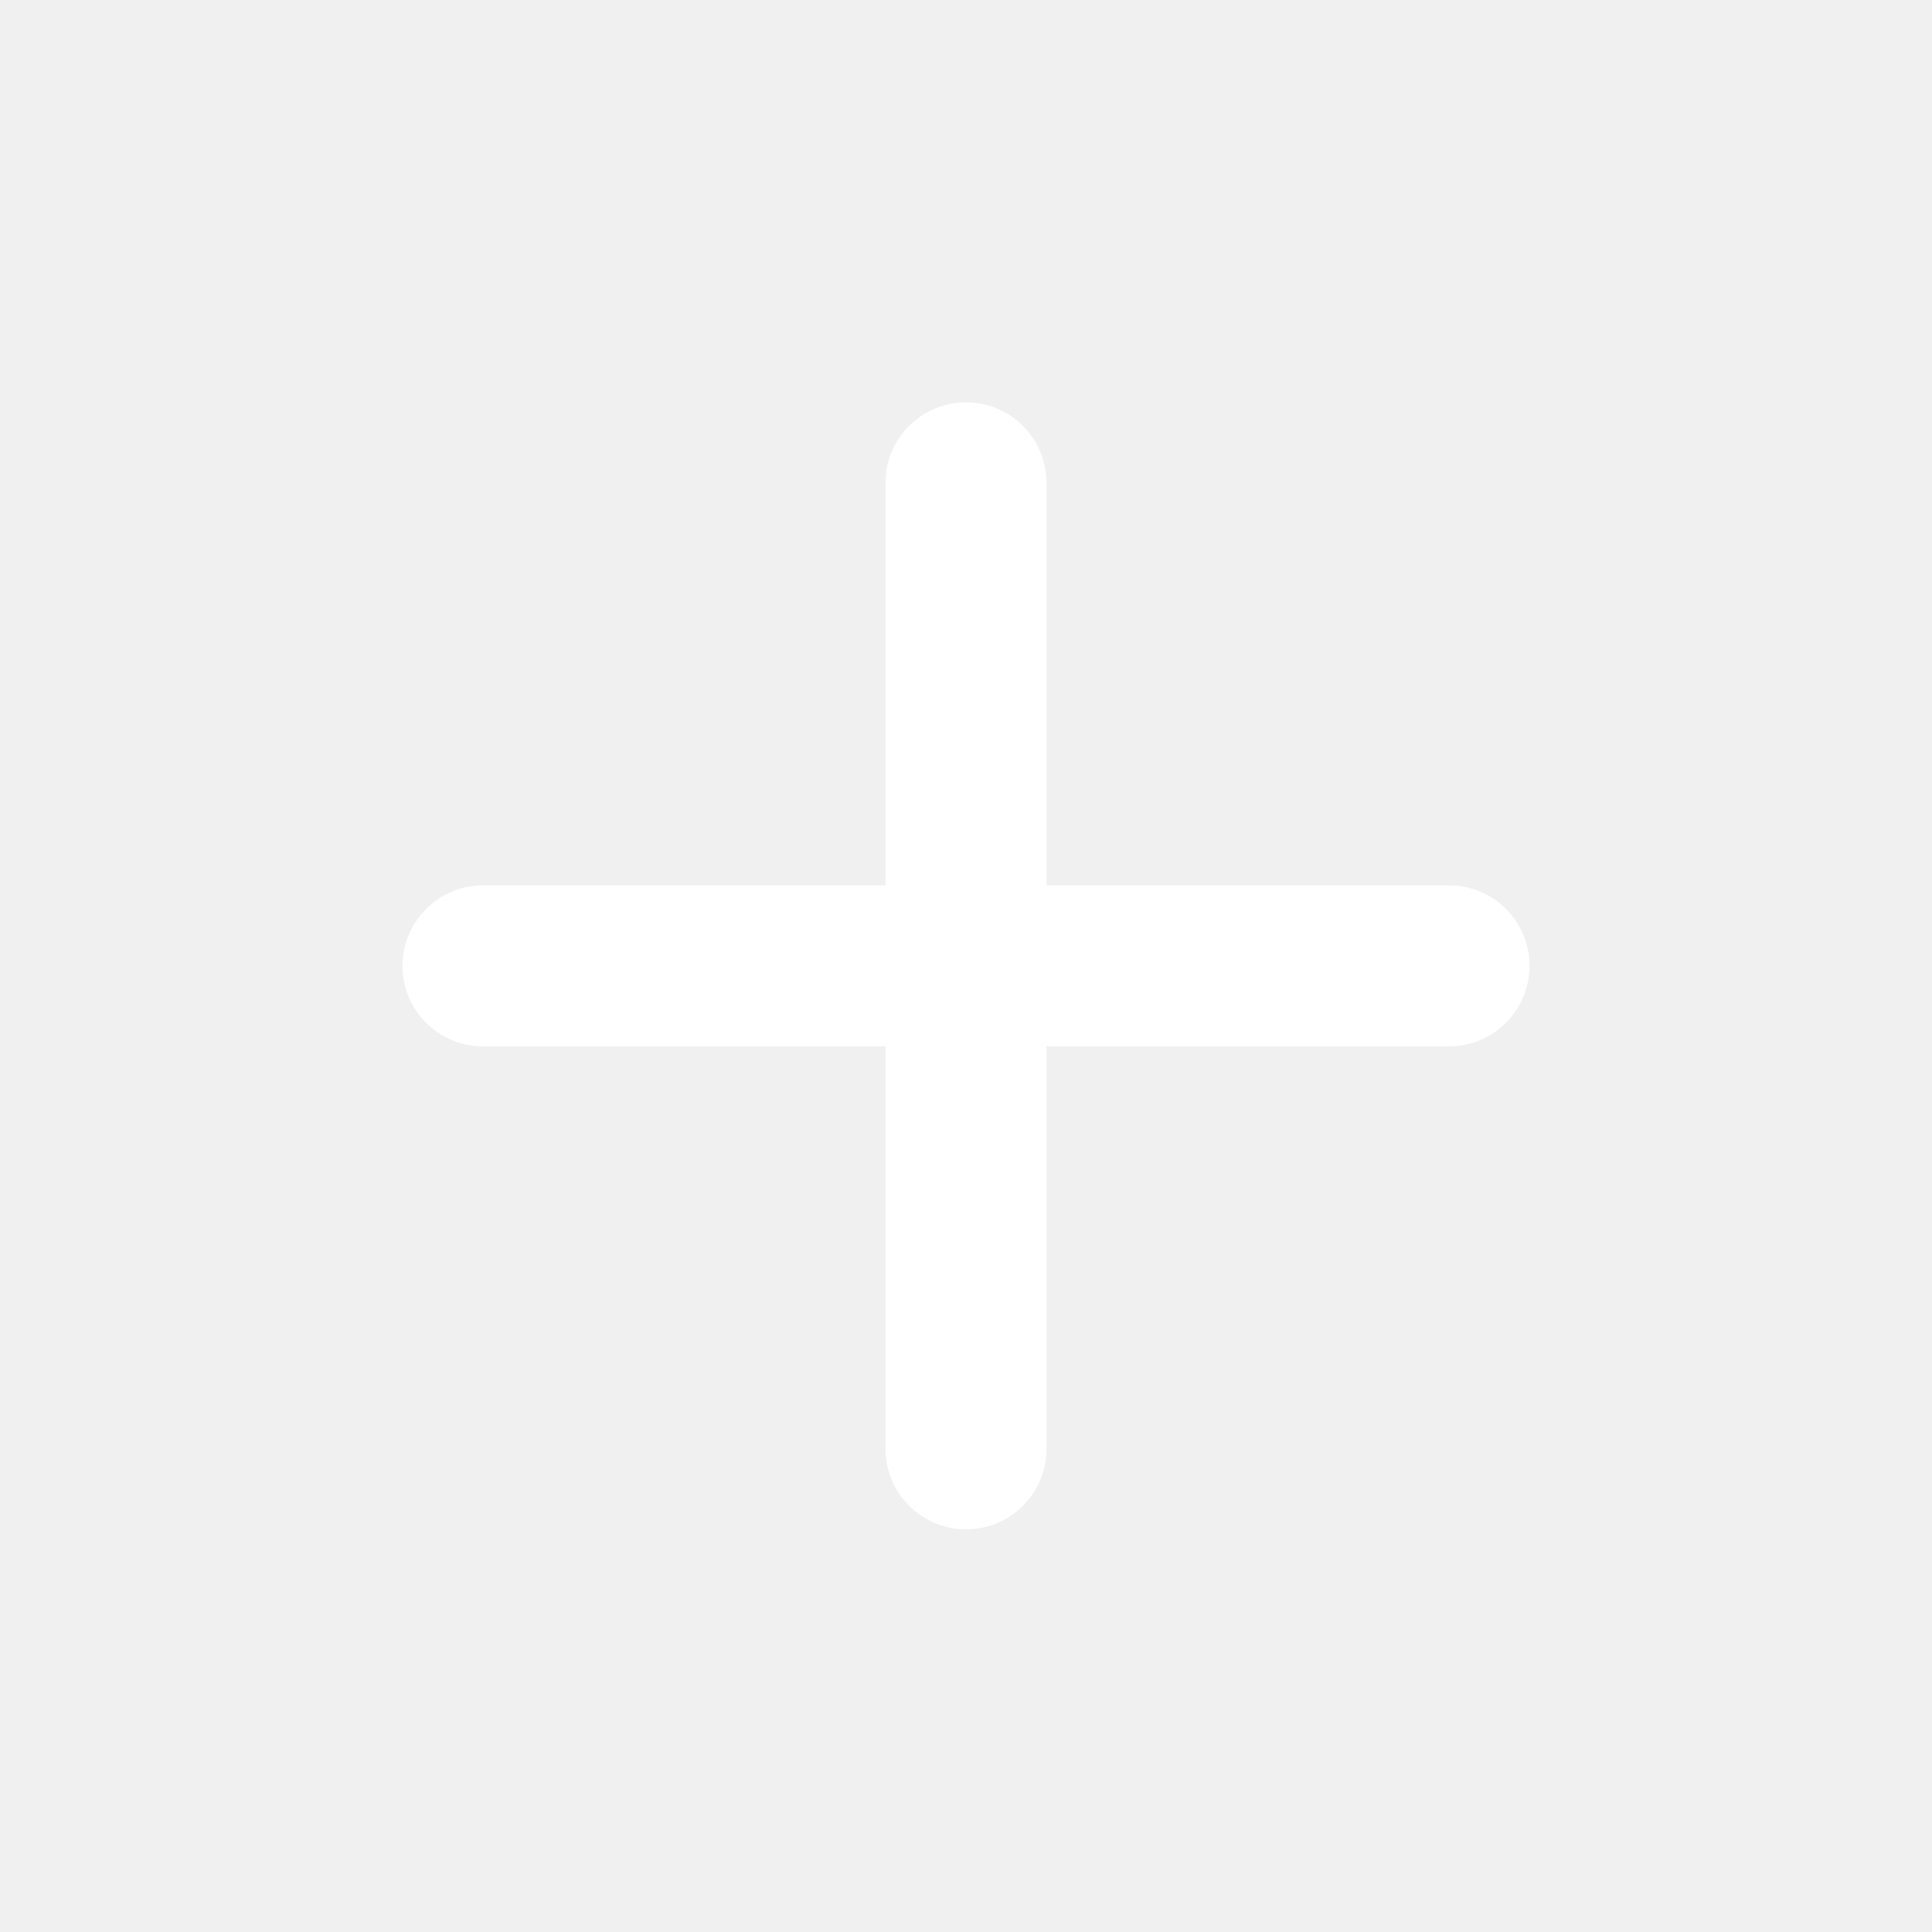
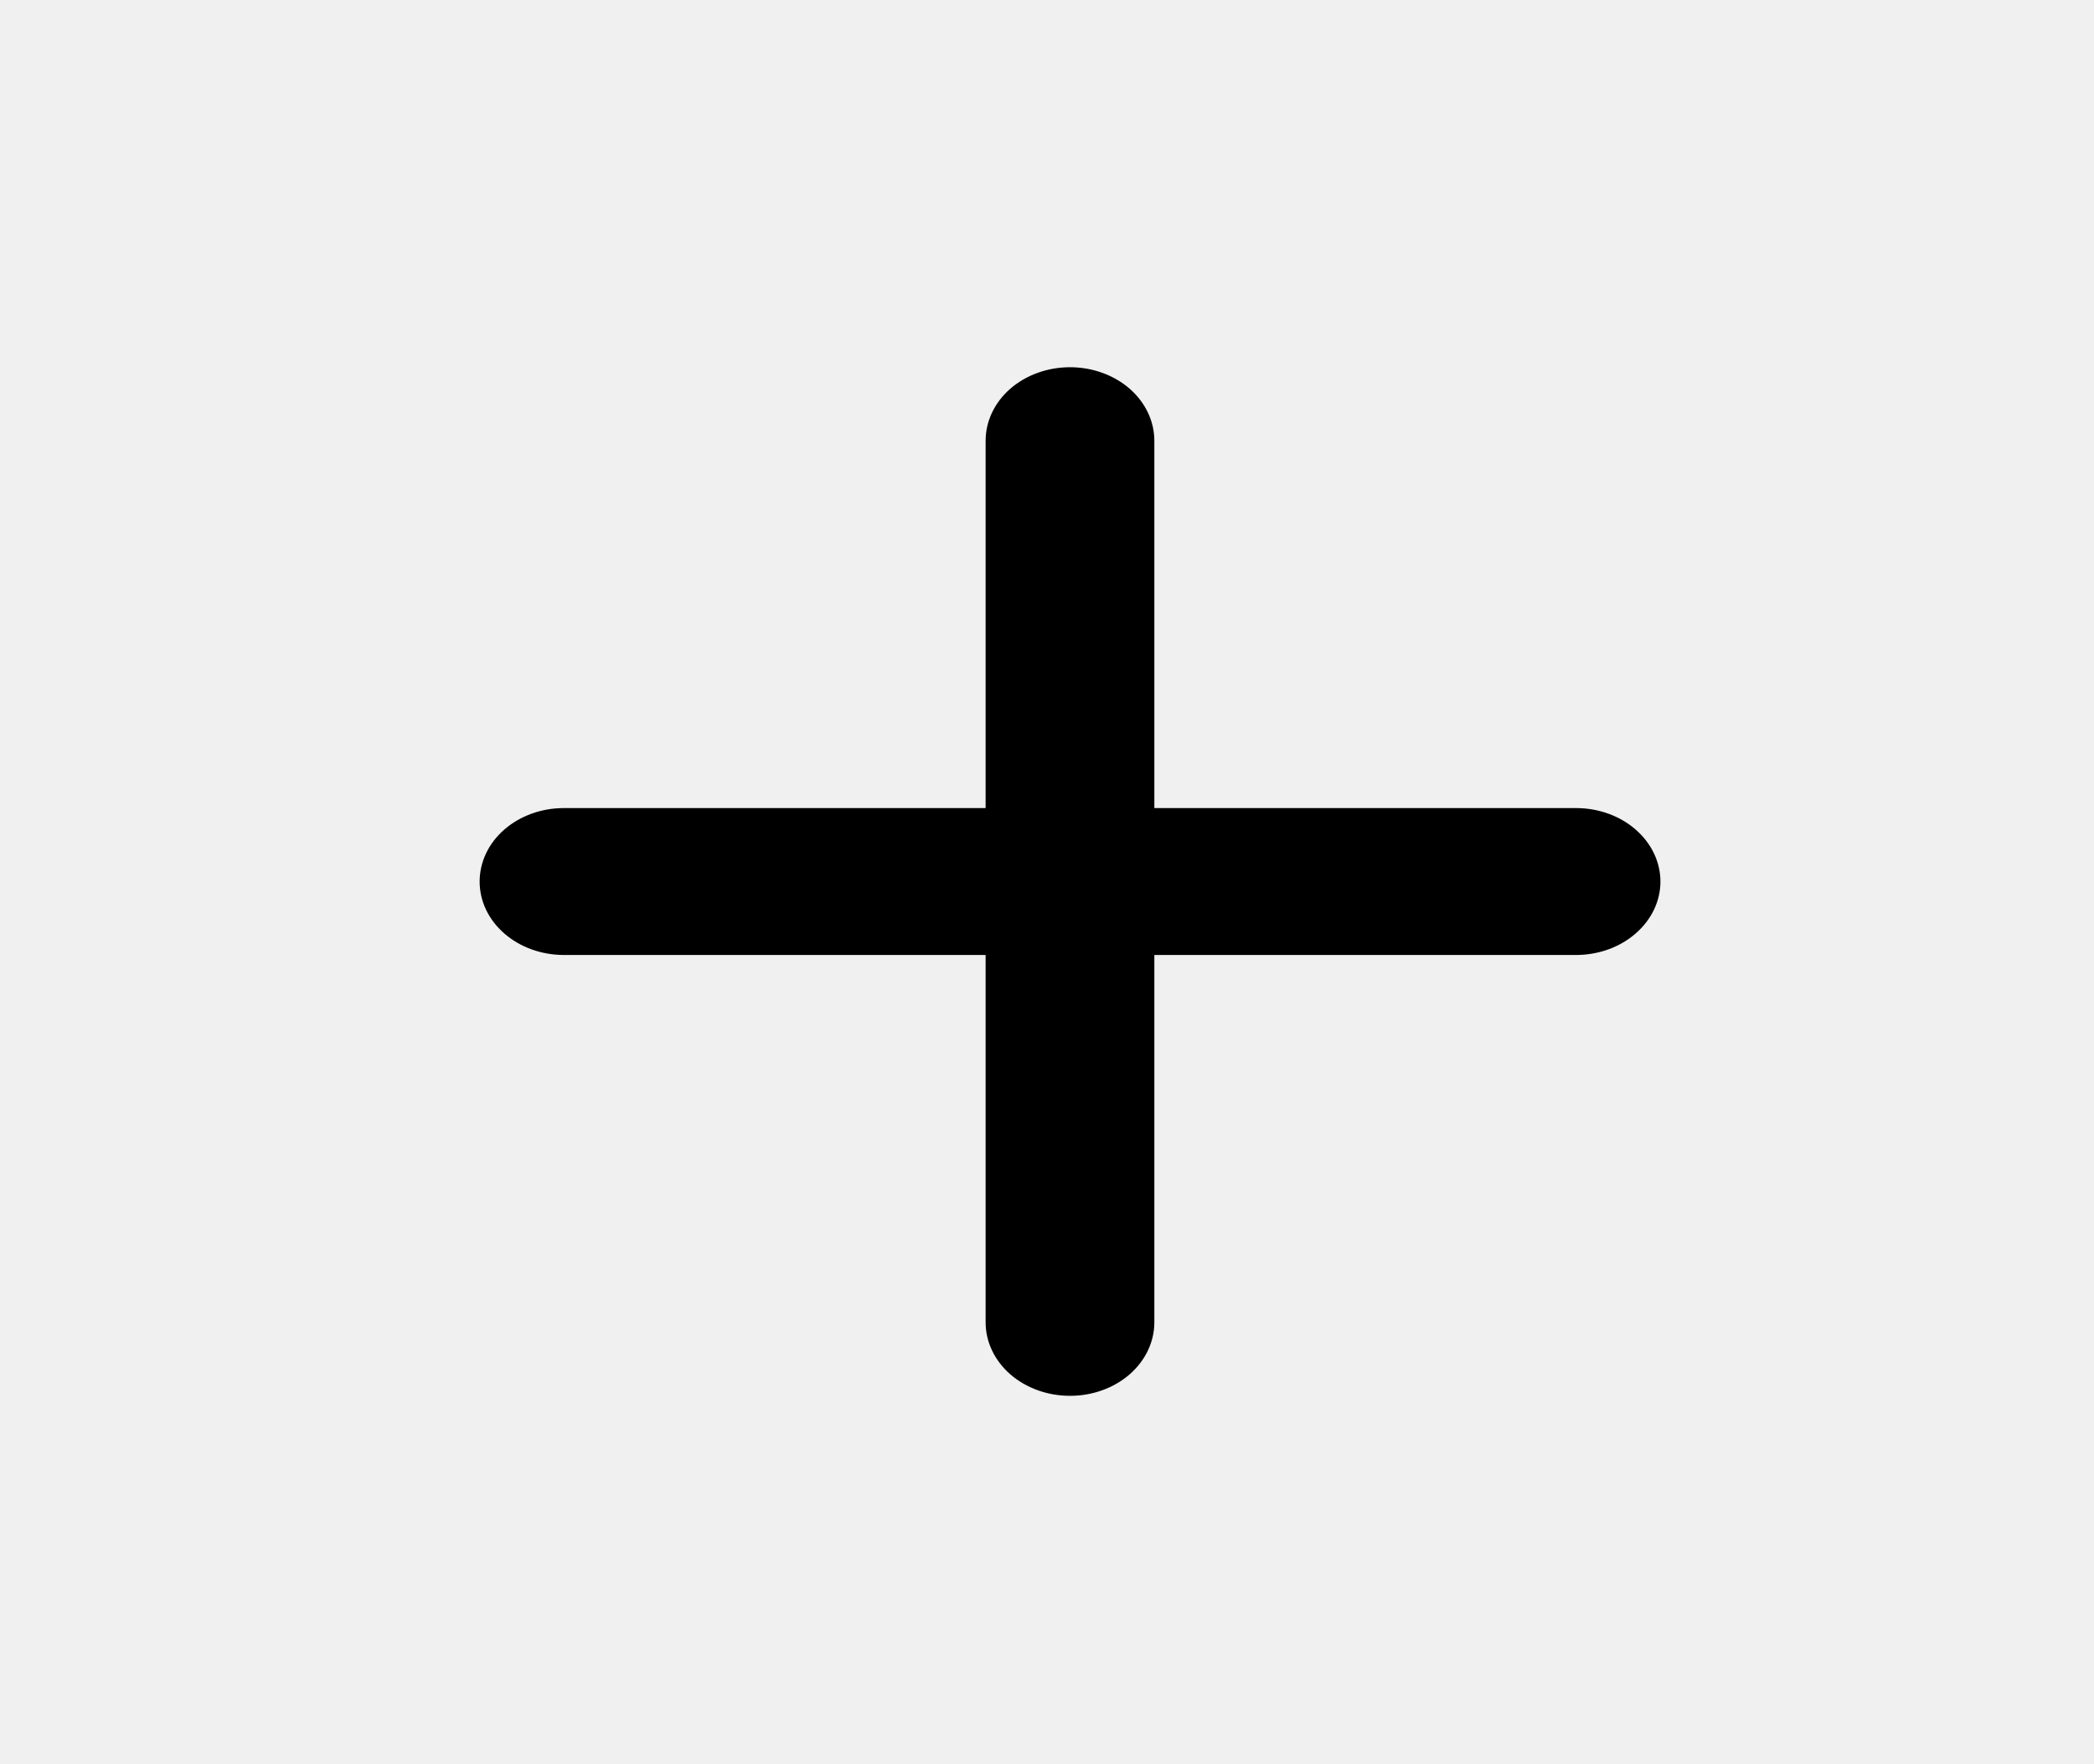
- <svg xmlns="http://www.w3.org/2000/svg" width="24" height="24" viewBox="0 0 24 24" fill="none">
-   <path d="M18 12.998H13V17.998C13 18.263 12.895 18.518 12.707 18.705C12.52 18.893 12.265 18.998 12 18.998C11.735 18.998 11.48 18.893 11.293 18.705C11.105 18.518 11 18.263 11 17.998V12.998H6C5.735 12.998 5.48 12.893 5.293 12.705C5.105 12.518 5 12.263 5 11.998C5 11.733 5.105 11.479 5.293 11.291C5.48 11.103 5.735 10.998 6 10.998H11V5.998C11 5.733 11.105 5.478 11.293 5.291C11.48 5.103 11.735 4.998 12 4.998C12.265 4.998 12.52 5.103 12.707 5.291C12.895 5.478 13 5.733 13 5.998V10.998H18C18.265 10.998 18.52 11.103 18.707 11.291C18.895 11.479 19 11.733 19 11.998C19 12.263 18.895 12.518 18.707 12.705C18.52 12.893 18.265 12.998 18 12.998Z" fill="white" />
+ <svg xmlns="http://www.w3.org/2000/svg" width="19" height="16" viewBox="0 0 19 16" fill="none">
+   <path d="M14.3 8.665H10.474V11.999C10.474 12.175 10.393 12.345 10.25 12.47C10.106 12.595 9.912 12.665 9.709 12.665C9.506 12.665 9.311 12.595 9.167 12.47C9.024 12.345 8.943 12.175 8.943 11.999V8.665H5.117C4.914 8.665 4.719 8.595 4.576 8.47C4.432 8.345 4.352 8.176 4.352 7.999C4.352 7.822 4.432 7.652 4.576 7.527C4.719 7.402 4.914 7.332 5.117 7.332H8.943V3.999C8.943 3.822 9.024 3.652 9.167 3.527C9.311 3.402 9.506 3.332 9.709 3.332C9.912 3.332 10.106 3.402 10.25 3.527C10.393 3.652 10.474 3.822 10.474 3.999V7.332H14.3C14.503 7.332 14.698 7.402 14.841 7.527C14.985 7.652 15.066 7.822 15.066 7.999C15.066 8.176 14.985 8.345 14.841 8.47C14.698 8.595 14.503 8.665 14.3 8.665Z" fill="black" />
</svg>
